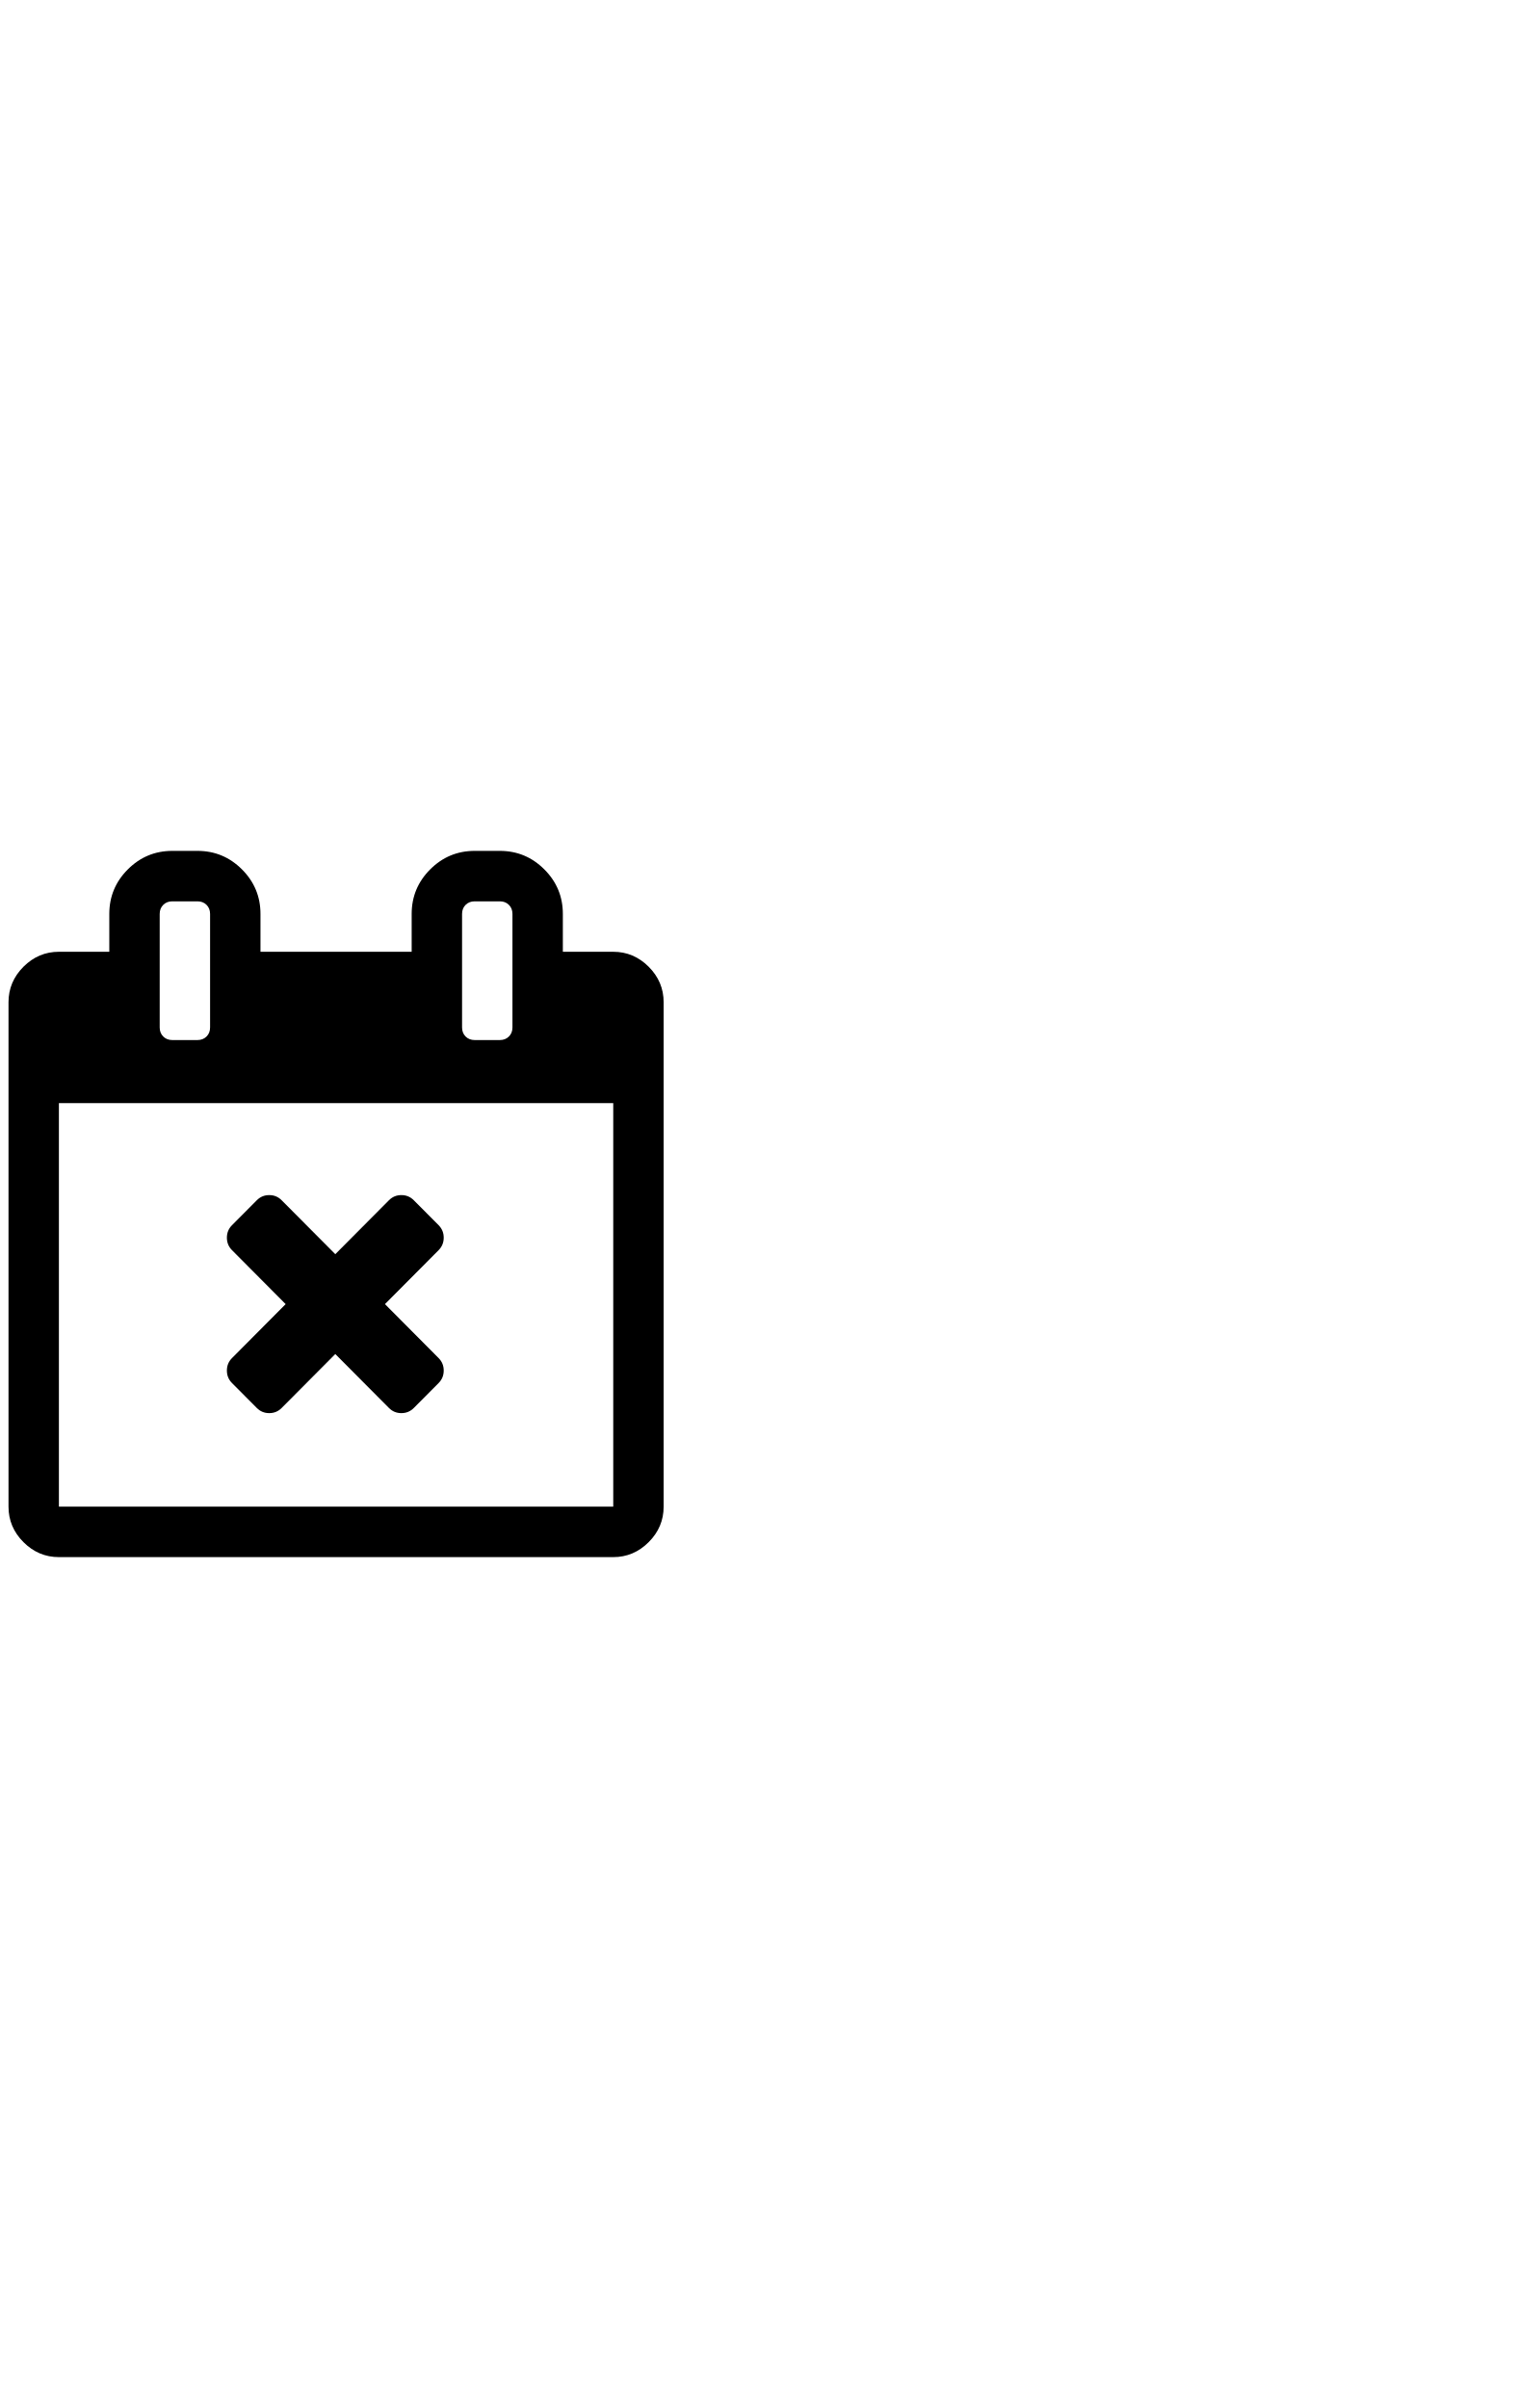
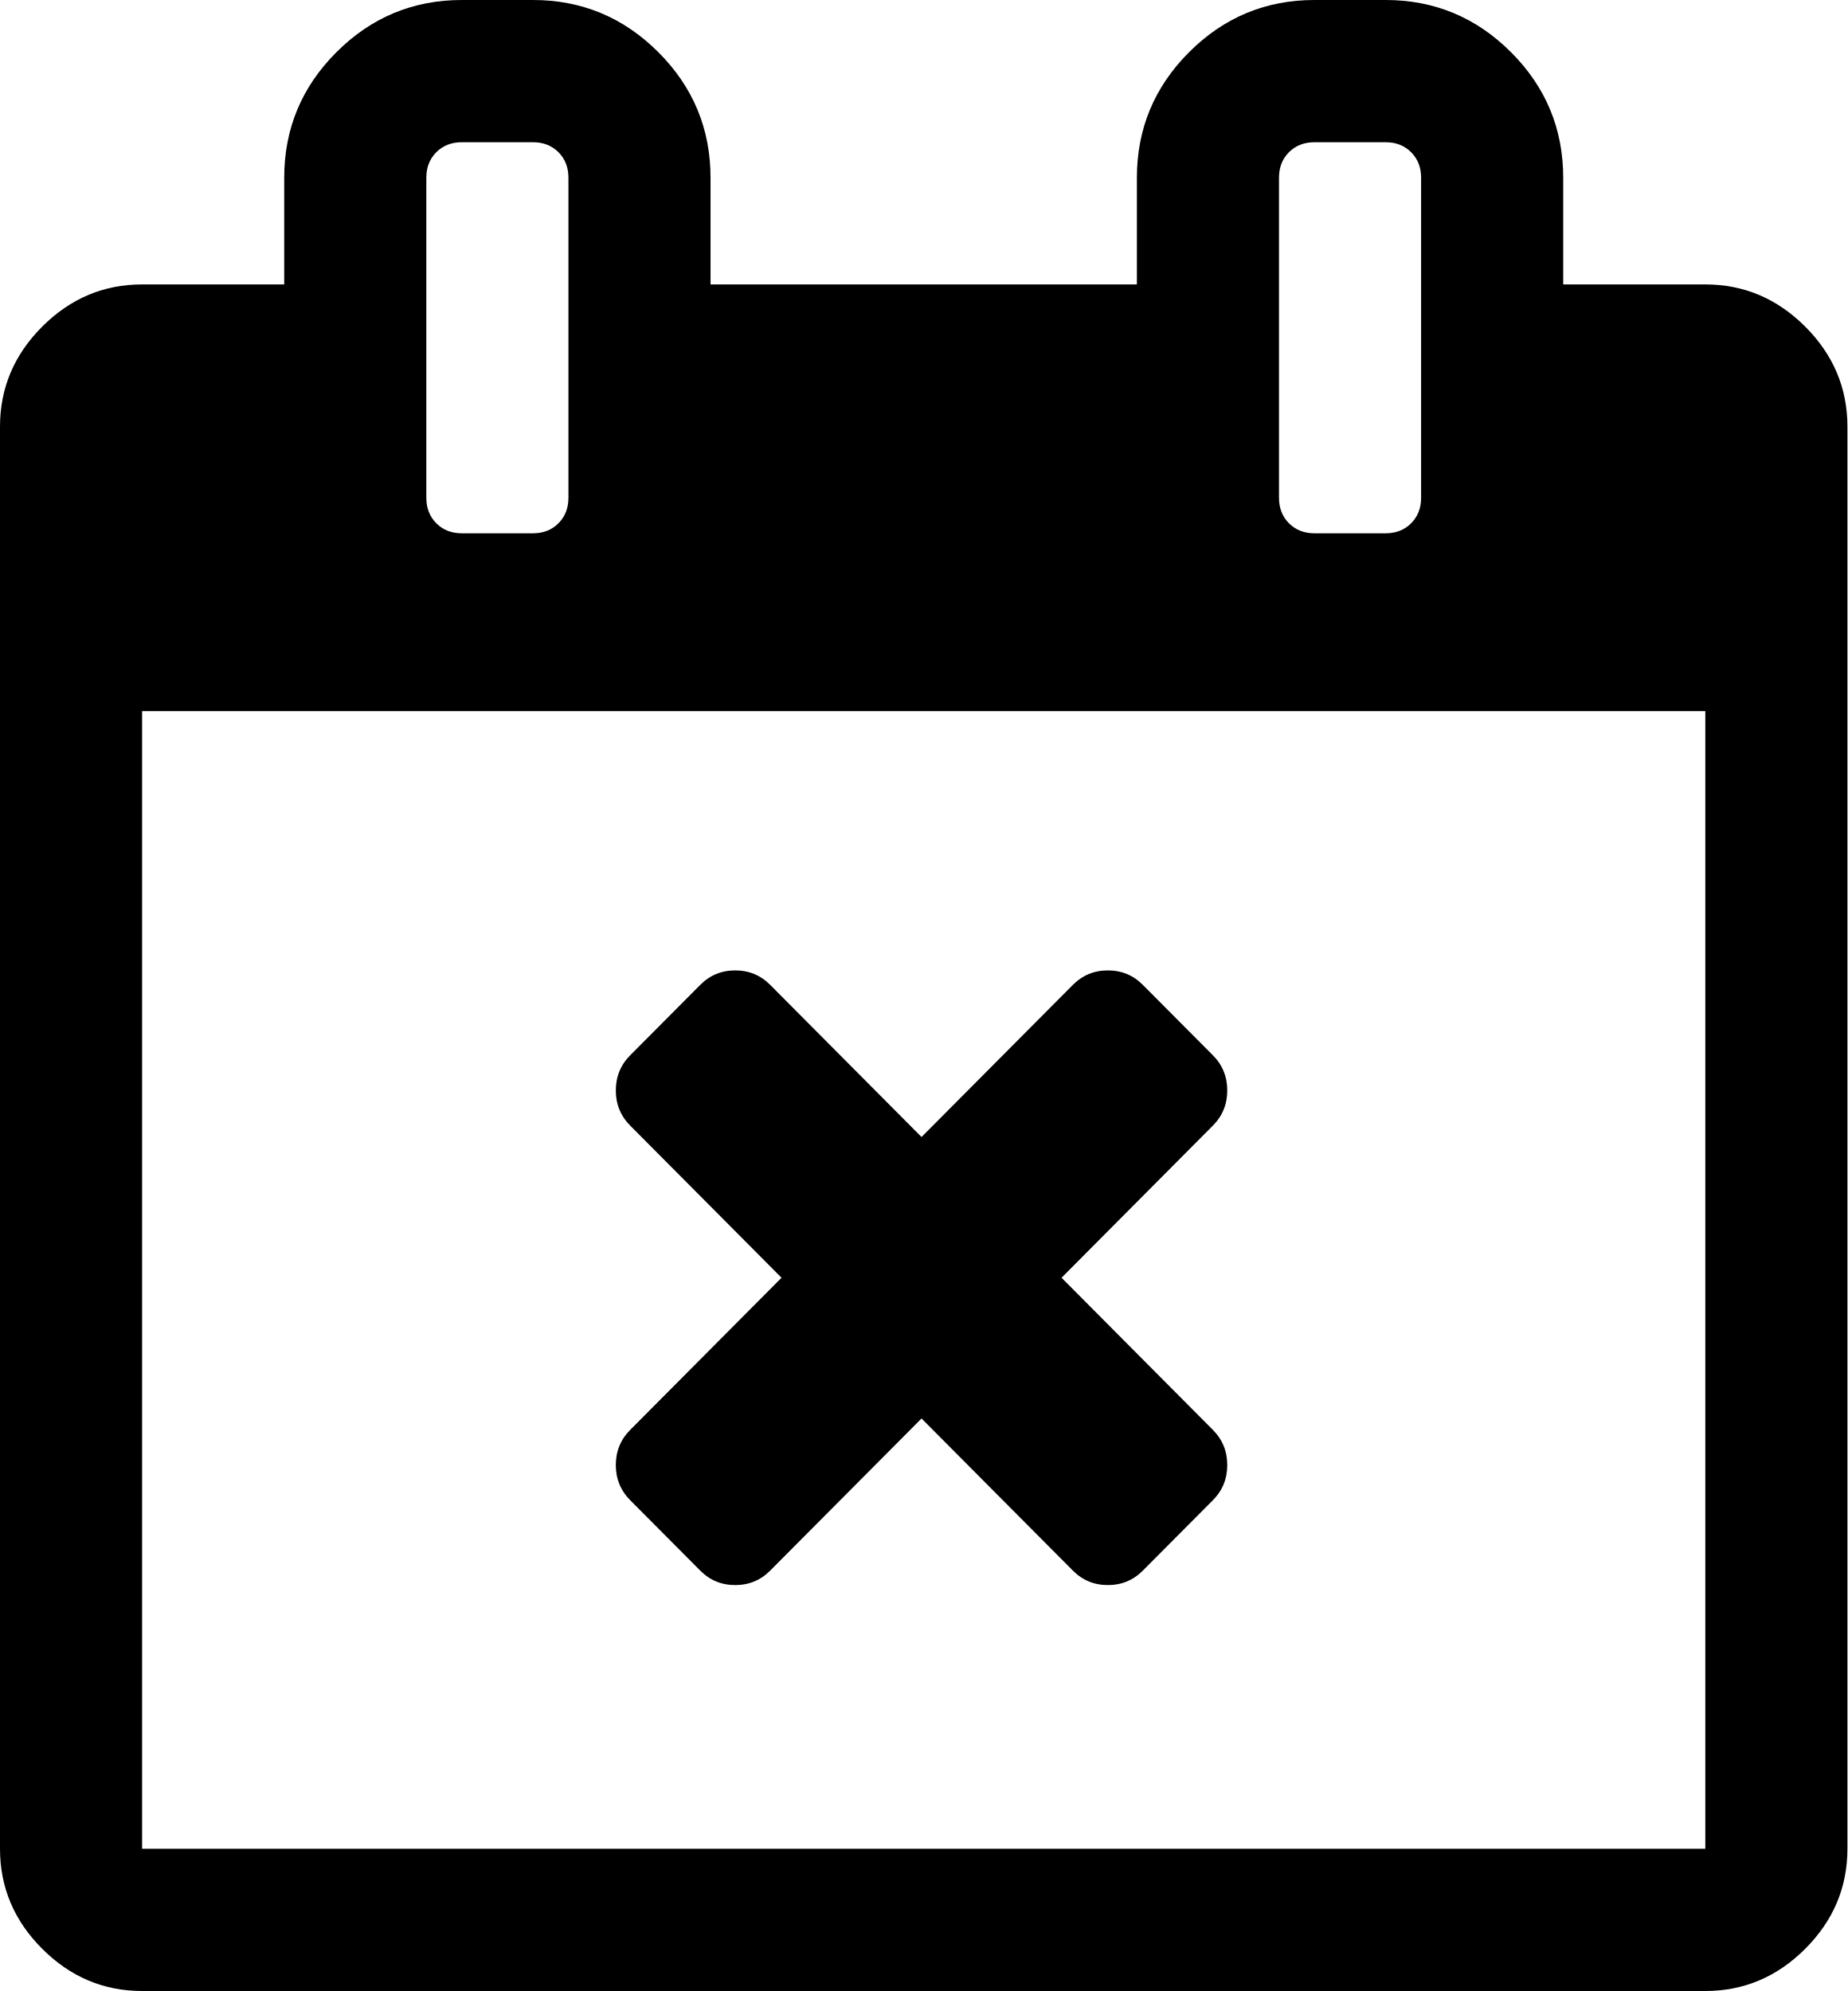
- <svg xmlns="http://www.w3.org/2000/svg" width="178px" height="283px" viewBox="0 0 178 283" version="1.1">
+ <svg xmlns="http://www.w3.org/2000/svg" width="77px" height="83px" viewBox="0 0 77 83" version="1.1">
  <defs />
  <g id="Custom-Pictos" stroke="none" stroke-width="1" fill="none" fill-rule="evenodd">
-     <g id="Pictos/Custom" transform="translate(-73, -259)" fill="#000000">
+     <g id="Pictos/Custom" transform="translate(-74, -359)" fill="#000000">
      <path d="M74,436.071 L74,376.786 C74,375.18 74.586,373.791 75.758,372.617 C76.931,371.444 78.319,370.857 79.923,370.857 L85.846,370.857 L85.846,366.411 C85.846,364.373 86.571,362.628 88.021,361.177 C89.471,359.726 91.214,359 93.25,359 L96.212,359 C98.248,359 99.991,359.726 101.441,361.177 C102.89,362.628 103.615,364.373 103.615,366.411 L103.615,370.857 L121.385,370.857 L121.385,366.411 C121.385,364.373 122.11,362.628 123.559,361.177 C125.009,359.726 126.752,359 128.788,359 L131.75,359 C133.786,359 135.529,359.726 136.979,361.177 C138.429,362.628 139.154,364.373 139.154,366.411 L139.154,370.857 L145.077,370.857 C146.681,370.857 148.069,371.444 149.242,372.617 C150.414,373.791 151,375.18 151,376.786 L151,436.071 C151,437.677 150.414,439.067 149.242,440.24 C148.069,441.413 146.681,442 145.077,442 L79.923,442 C78.319,442 76.931,441.413 75.758,440.24 C74.586,439.067 74,437.677 74,436.071 Z M79.923,436.071 L145.077,436.071 L145.077,388.643 L79.923,388.643 L79.923,436.071 Z M91.769,379.75 C91.769,380.182 91.908,380.537 92.186,380.815 C92.463,381.093 92.818,381.232 93.25,381.232 L96.212,381.232 C96.643,381.232 96.998,381.093 97.276,380.815 C97.553,380.537 97.692,380.182 97.692,379.75 L97.692,366.411 C97.692,365.978 97.553,365.623 97.276,365.345 C96.998,365.068 96.643,364.929 96.212,364.929 L93.25,364.929 C92.818,364.929 92.463,365.068 92.186,365.345 C91.908,365.623 91.769,365.978 91.769,366.411 L91.769,379.75 Z M127.308,379.75 C127.308,380.182 127.447,380.537 127.724,380.815 C128.002,381.093 128.357,381.232 128.788,381.232 L131.75,381.232 C132.182,381.232 132.537,381.093 132.814,380.815 C133.092,380.537 133.231,380.182 133.231,379.75 L133.231,366.411 C133.231,365.978 133.092,365.623 132.814,365.345 C132.537,365.068 132.182,364.929 131.75,364.929 L128.788,364.929 C128.357,364.929 128.002,365.068 127.724,365.345 C127.447,365.623 127.308,365.978 127.308,366.411 L127.308,379.75 Z M99.667,420.074 C99.667,419.499 99.867,419.01 100.267,418.608 L106.574,412.266 L100.267,405.925 C99.867,405.522 99.667,405.033 99.667,404.458 C99.667,403.883 99.867,403.394 100.267,402.991 L103.185,400.058 C103.585,399.655 104.072,399.454 104.644,399.454 C105.216,399.454 105.702,399.655 106.102,400.058 L112.409,406.399 L118.716,400.058 C119.117,399.655 119.603,399.454 120.175,399.454 C120.747,399.454 121.234,399.655 121.634,400.058 L124.552,402.991 C124.952,403.394 125.152,403.883 125.152,404.458 C125.152,405.033 124.952,405.522 124.552,405.925 L118.245,412.266 L124.552,418.608 C124.952,419.01 125.152,419.499 125.152,420.074 C125.152,420.649 124.952,421.138 124.552,421.541 L121.634,424.474 C121.234,424.877 120.747,425.078 120.175,425.078 C119.603,425.078 119.117,424.877 118.716,424.474 L112.409,418.133 L106.102,424.474 C105.702,424.877 105.216,425.078 104.644,425.078 C104.072,425.078 103.585,424.877 103.185,424.474 L100.267,421.541 C99.867,421.138 99.667,420.649 99.667,420.074 Z" id="Assets/Pictos/free-cancel" />
    </g>
  </g>
</svg>
